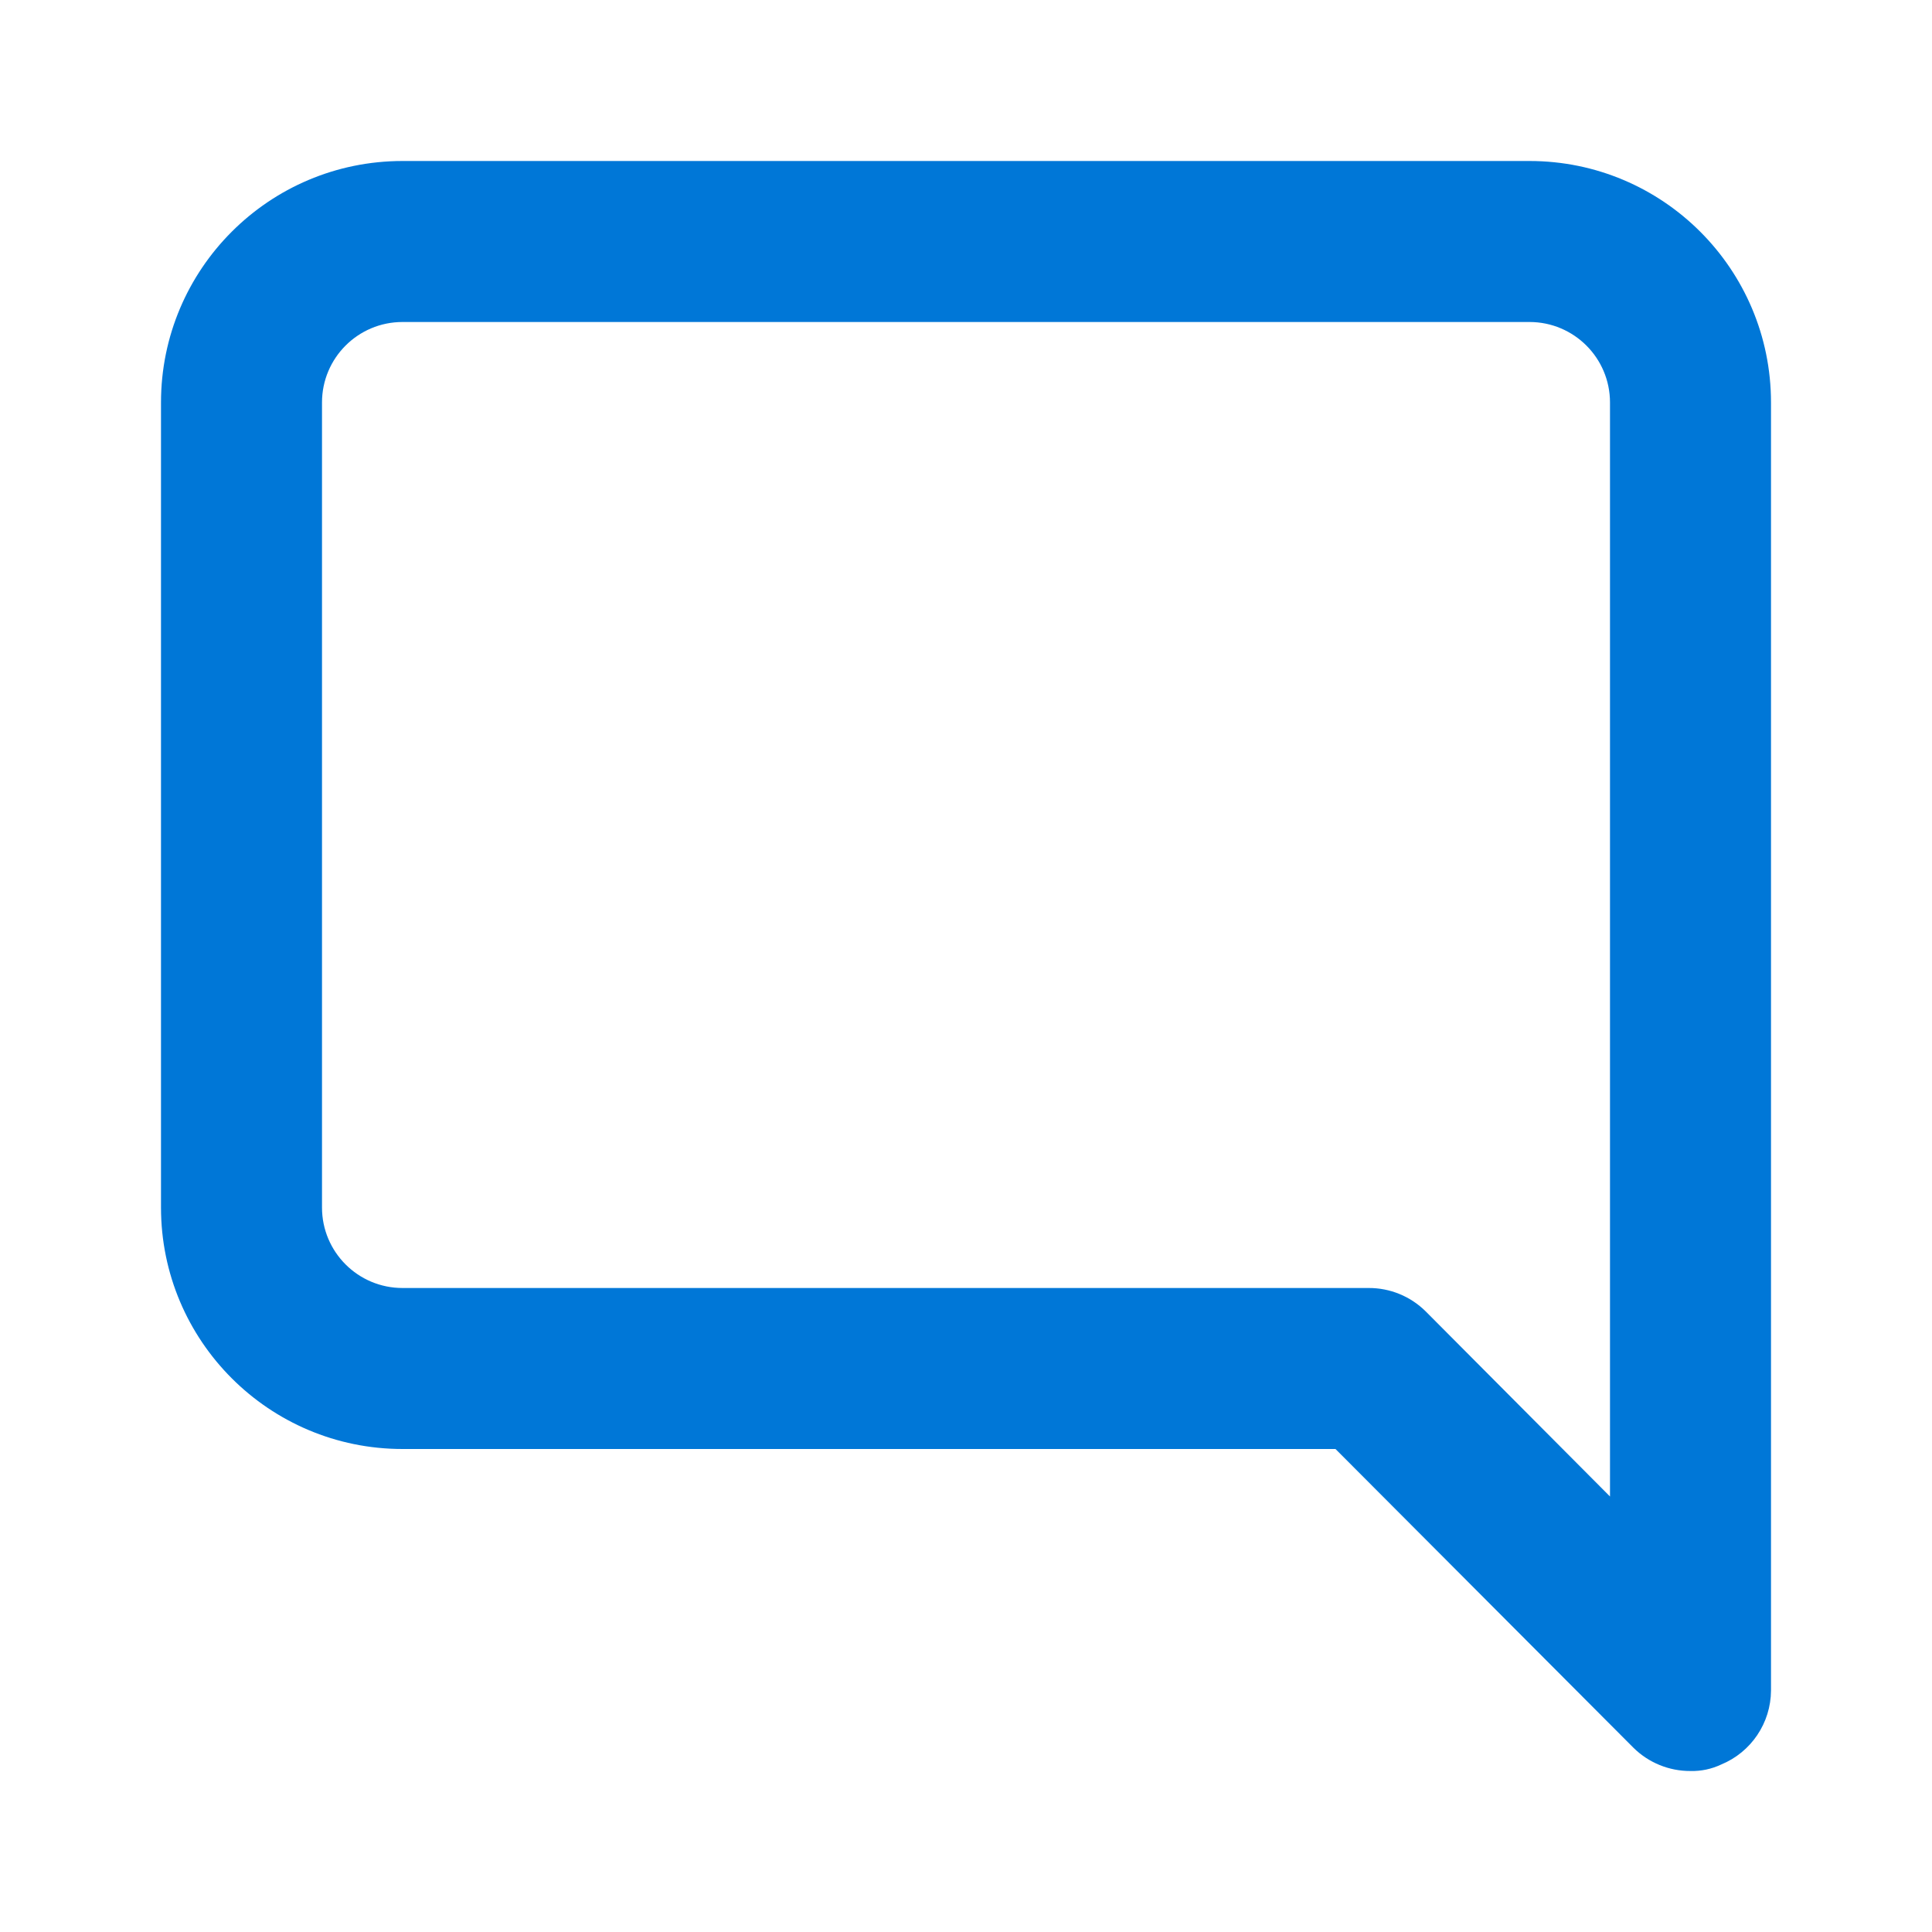
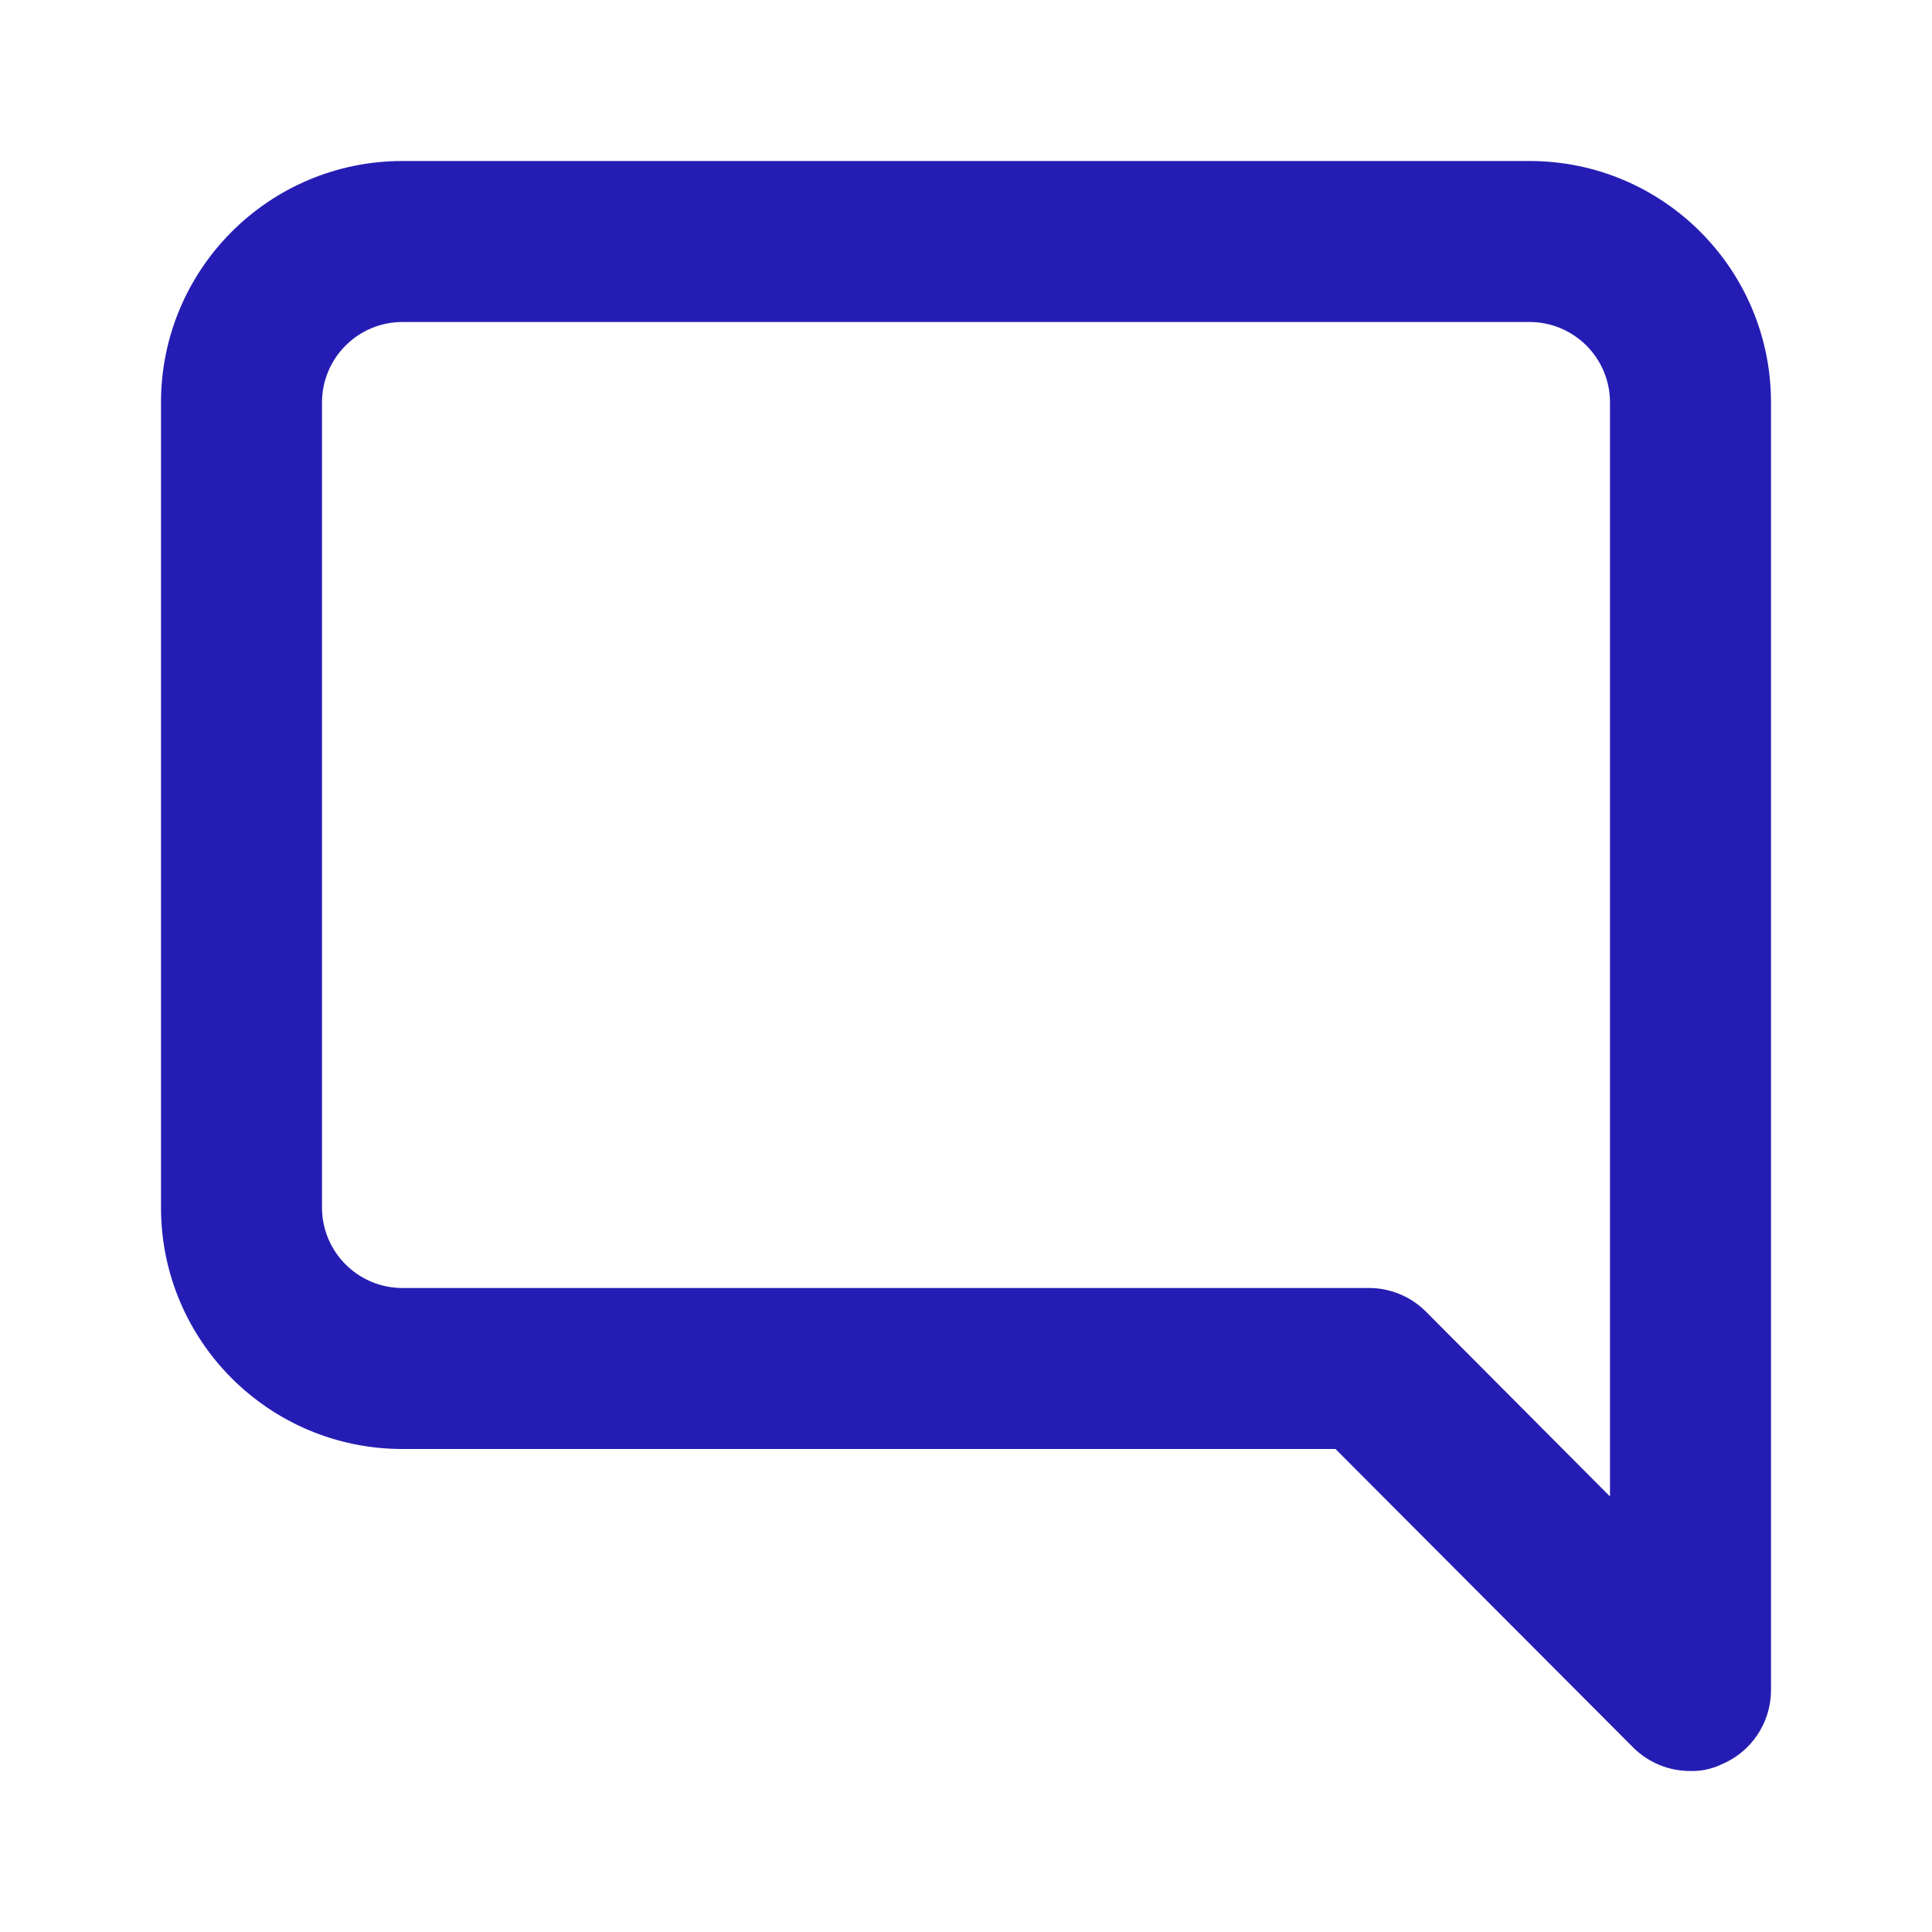
<svg xmlns="http://www.w3.org/2000/svg" viewBox="0 0 24 24">
-   <path fill="#0077D7" d="M19,2H5A3,3,0,0,0,2,5V15a3,3,0,0,0,3,3H16.59l3.7,3.71A1,1,0,0,0,21,22a.84.84,0,0,0,.38-.08A1,1,0,0,0,22,21V5A3,3,0,0,0,19,2Zm1,16.59-2.29-2.3A1,1,0,0,0,17,16H5a1,1,0,0,1-1-1V5A1,1,0,0,1,5,4H19a1,1,0,0,1,1,1Z" />
+   <path fill="#251db3" d="M19,2H5A3,3,0,0,0,2,5V15a3,3,0,0,0,3,3H16.59l3.7,3.71A1,1,0,0,0,21,22a.84.84,0,0,0,.38-.08A1,1,0,0,0,22,21V5A3,3,0,0,0,19,2Zm1,16.59-2.29-2.3A1,1,0,0,0,17,16H5a1,1,0,0,1-1-1V5A1,1,0,0,1,5,4H19a1,1,0,0,1,1,1Z" />
</svg>
